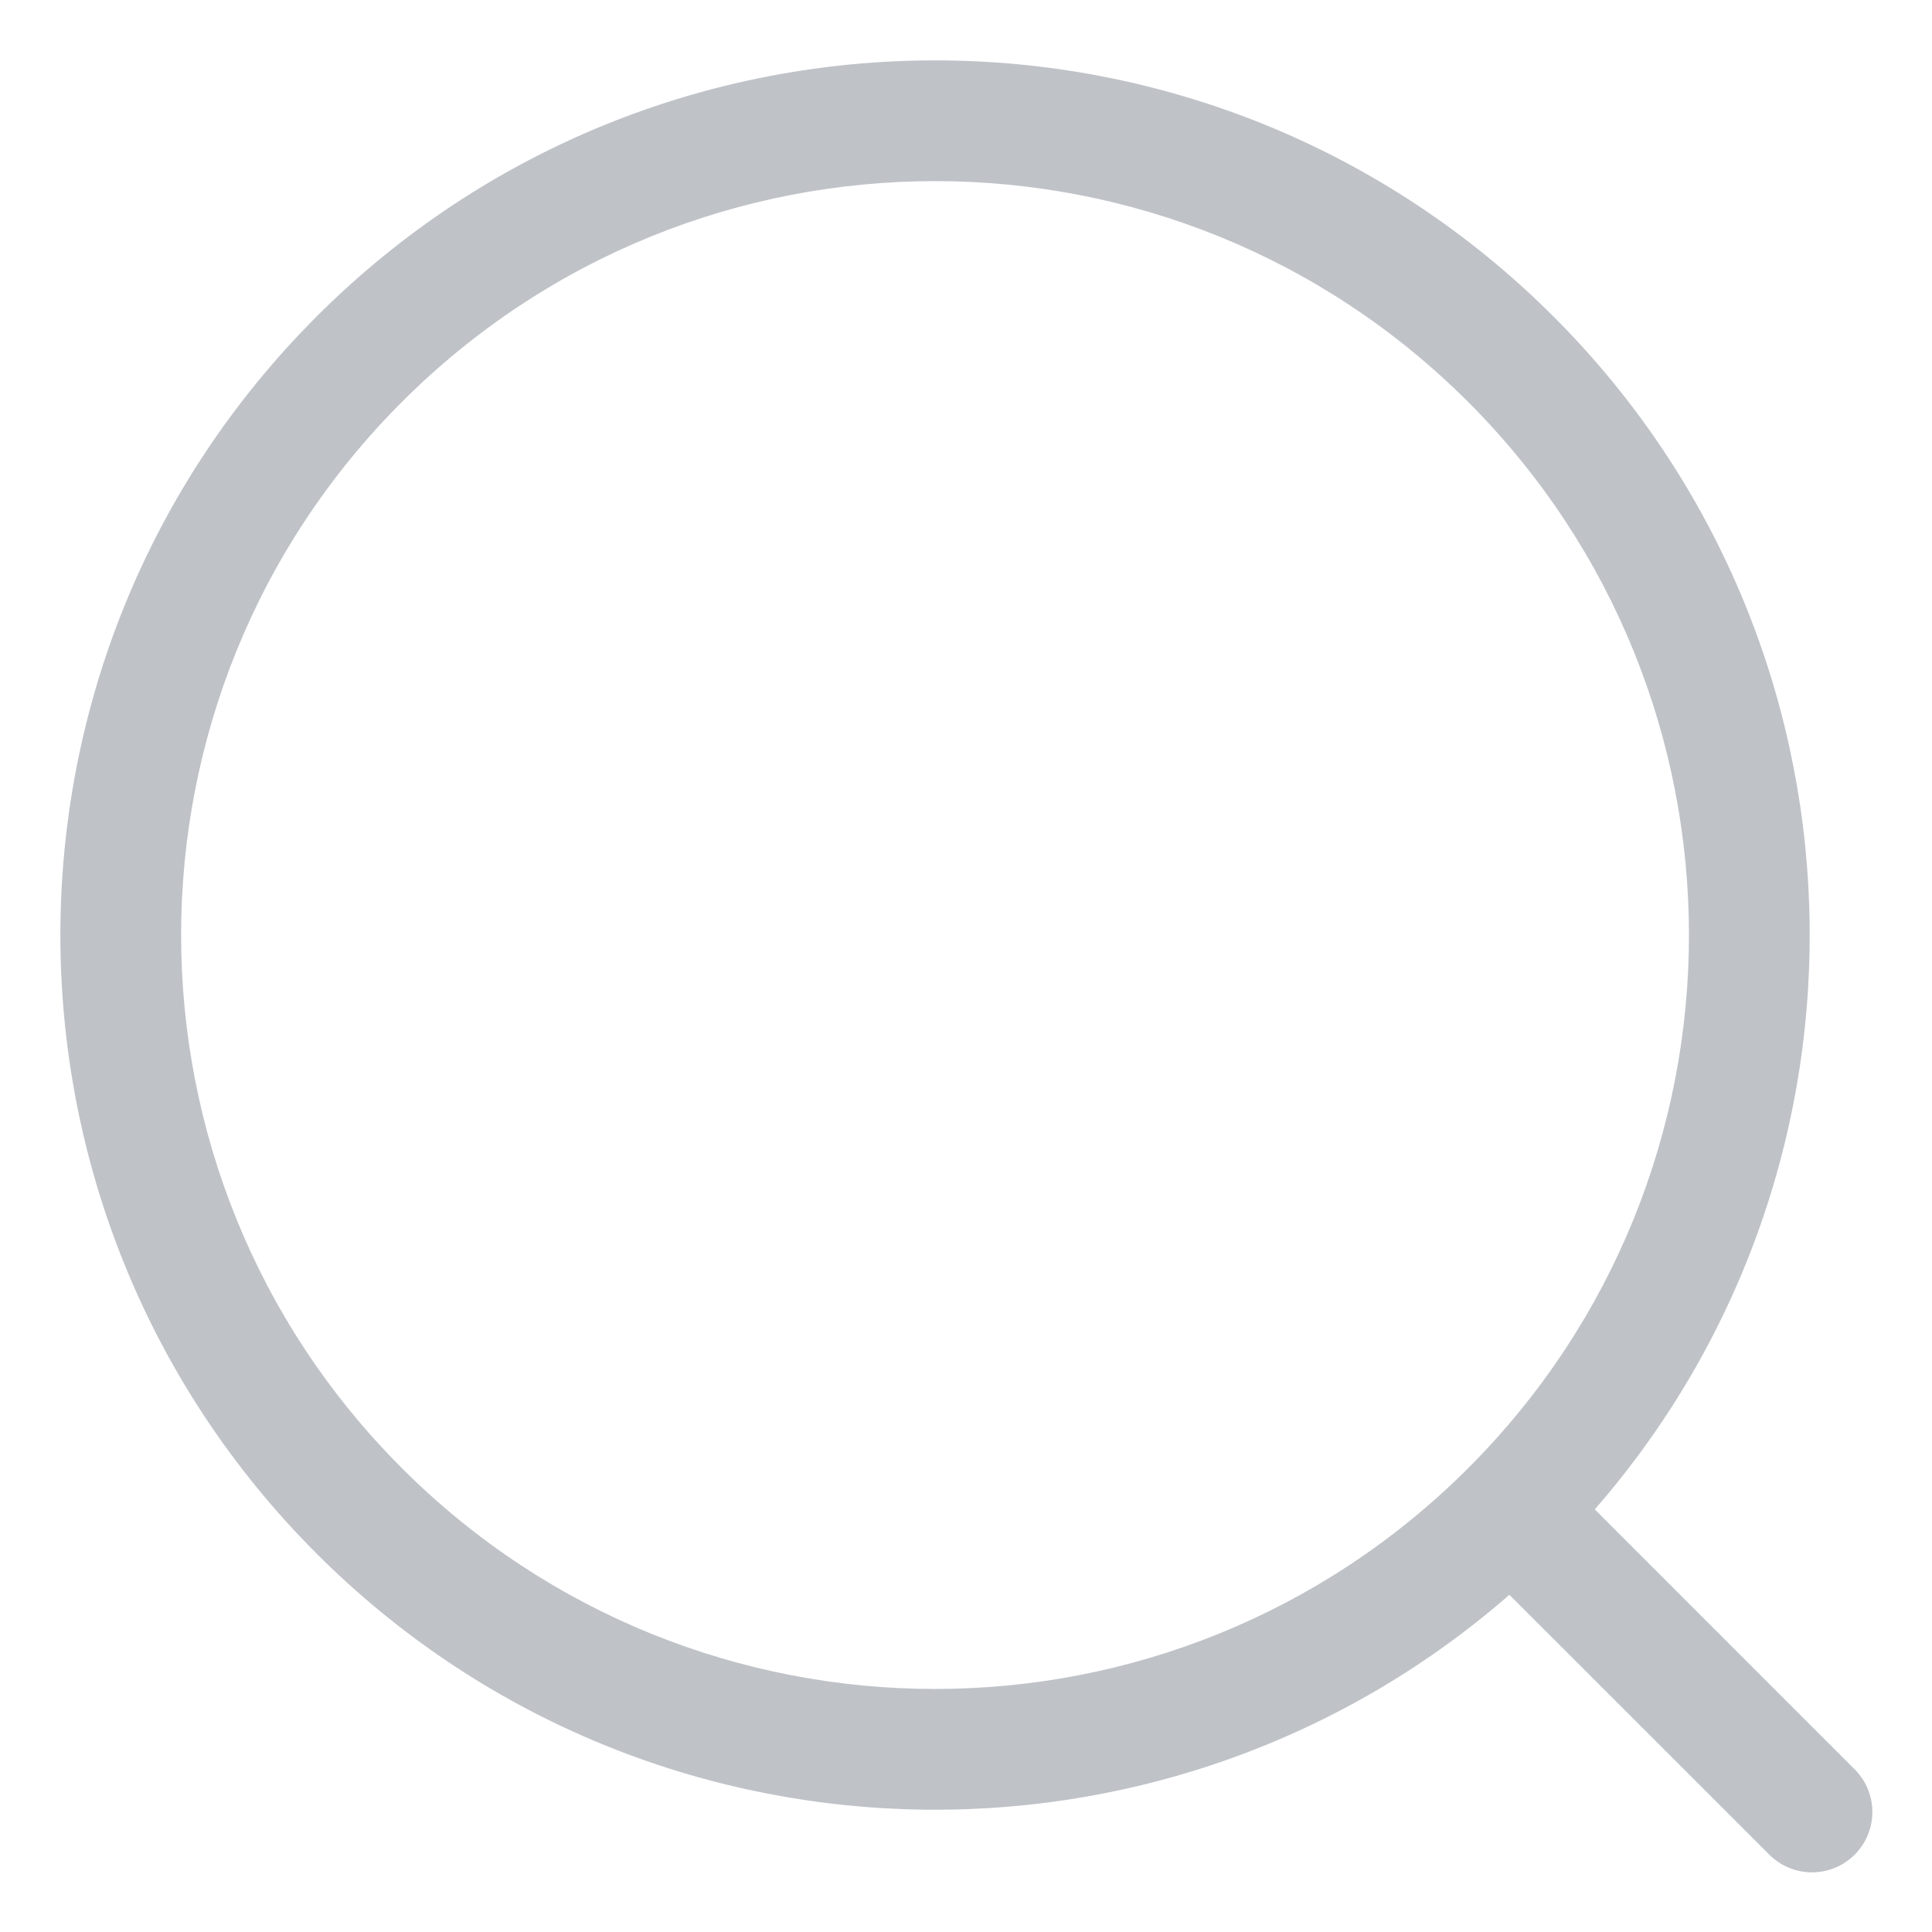
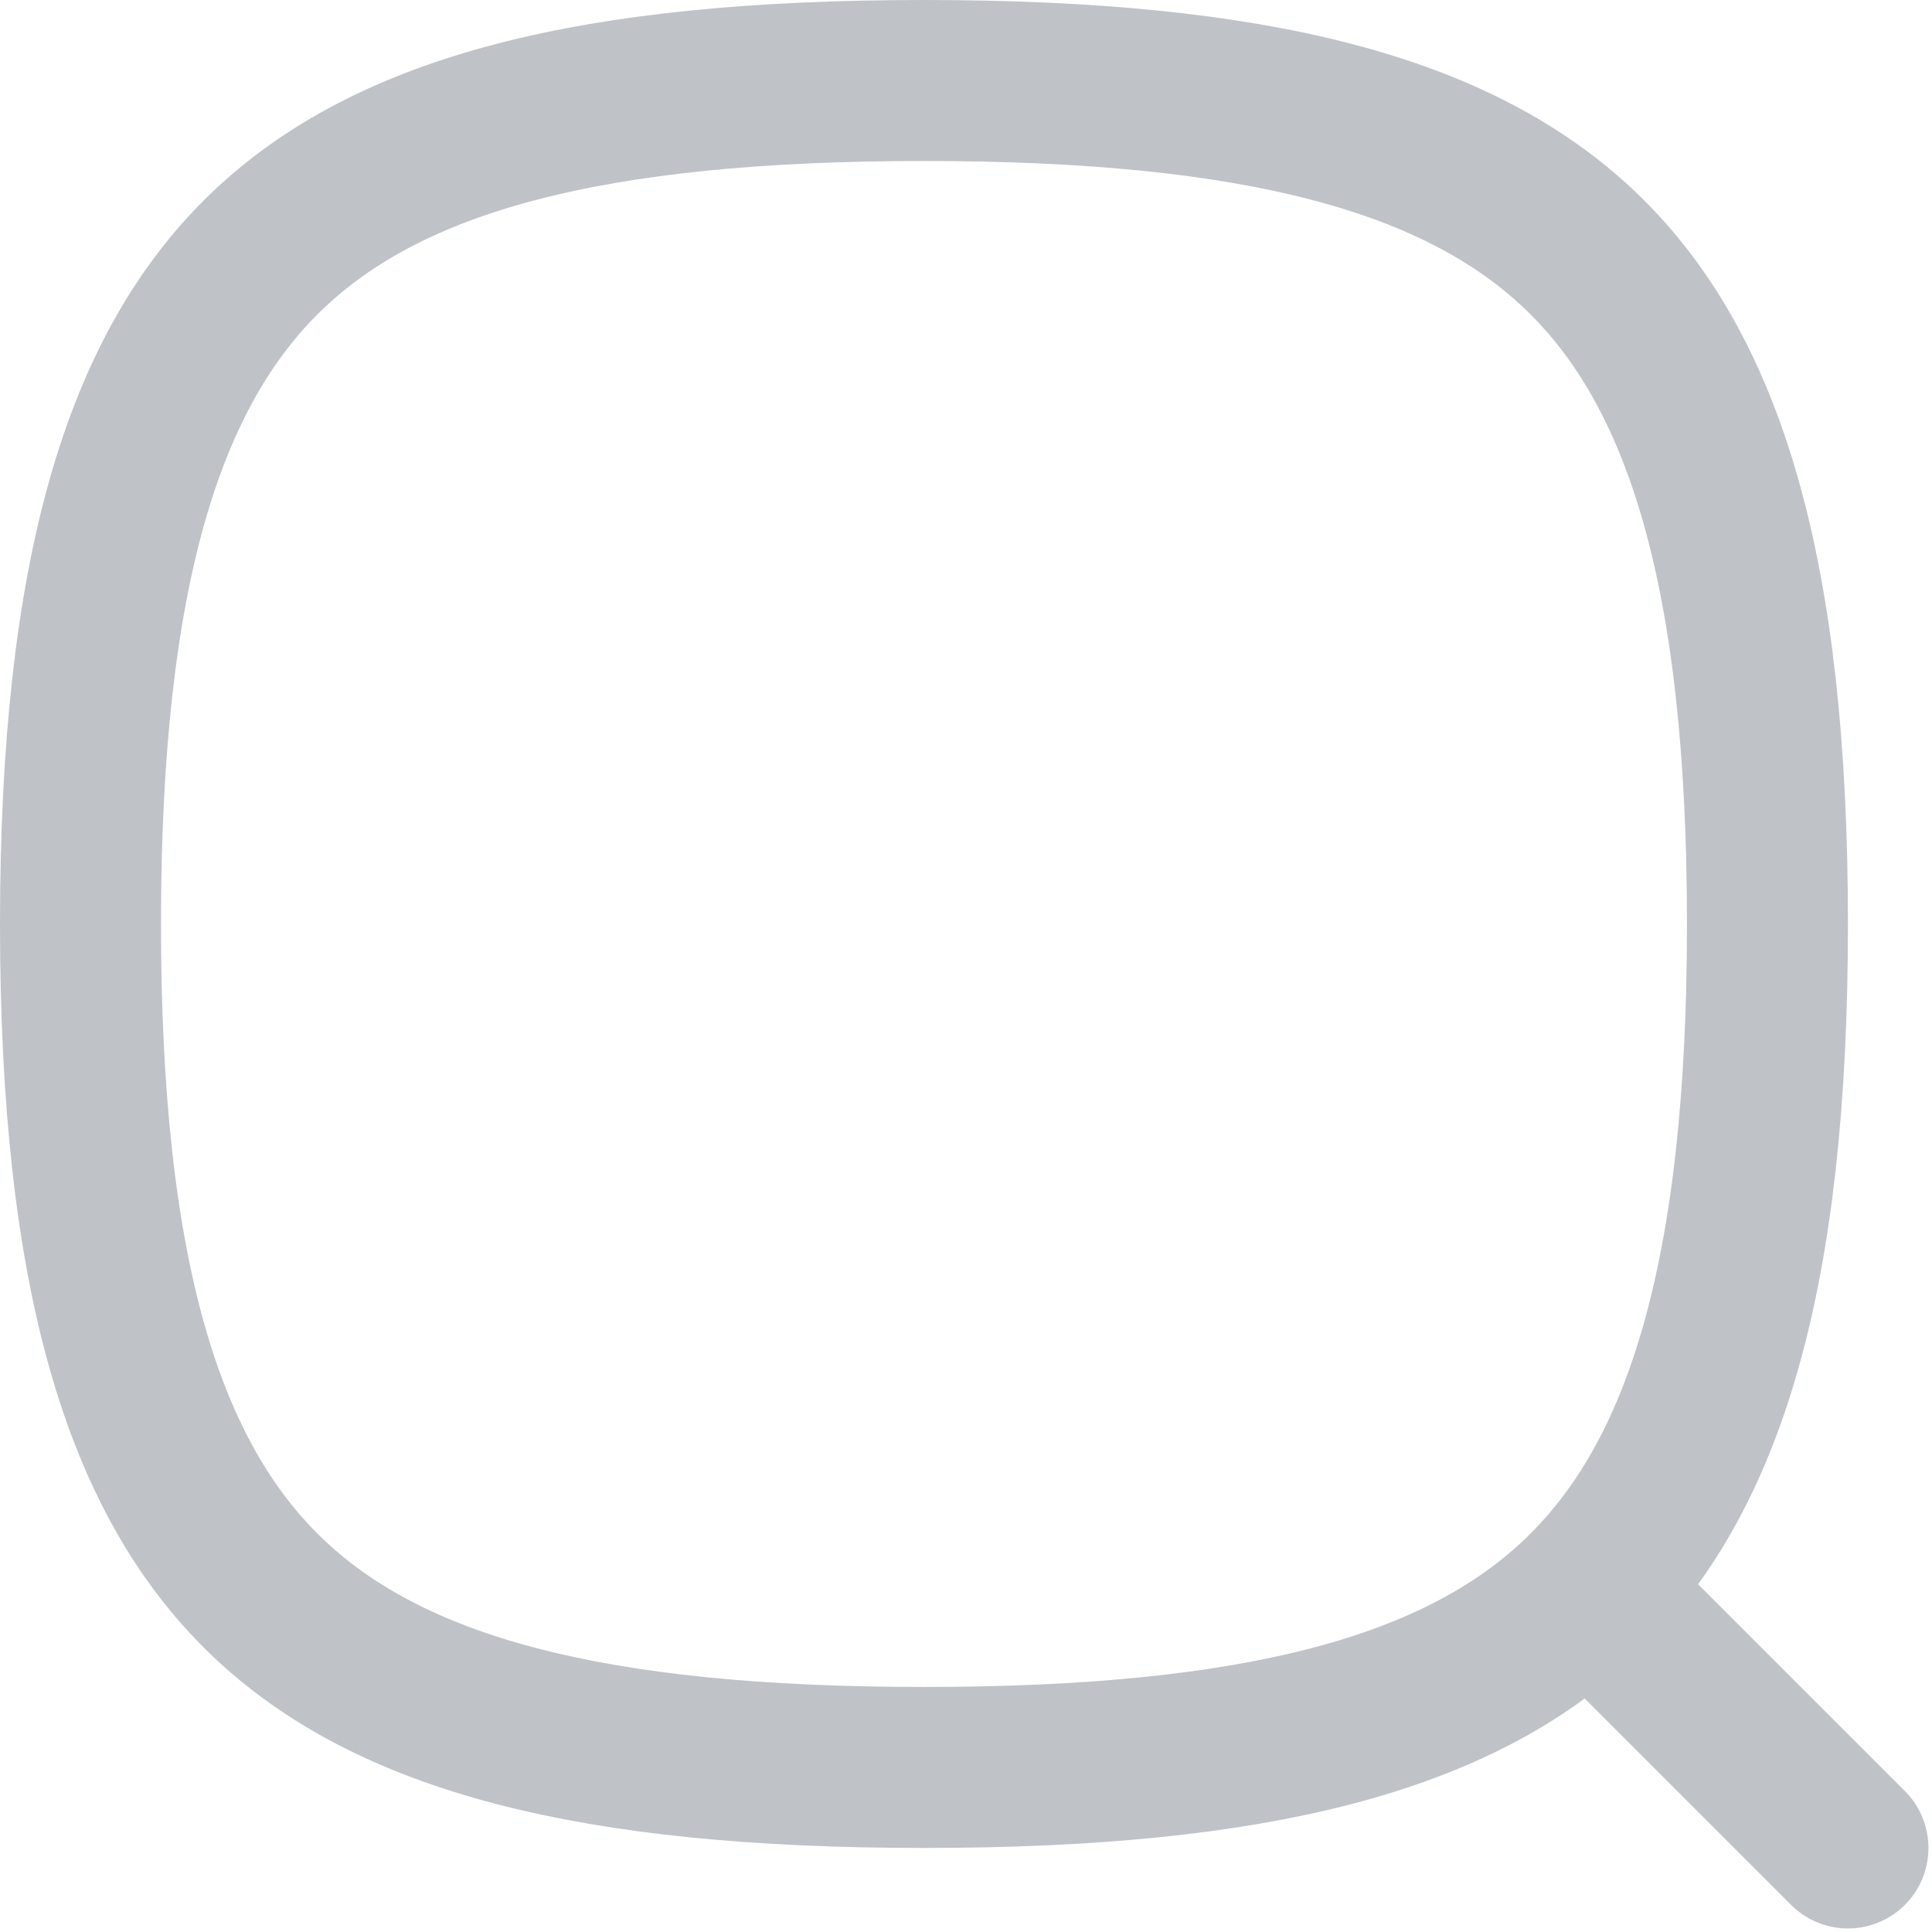
- <svg xmlns="http://www.w3.org/2000/svg" version="1.1" width="512" height="512" x="0" y="0" viewBox="0 0 64 64" style="enable-background:new 0 0 512 512" xml:space="preserve" class="">
-   <g>
-     <path fill="#bfc3c8" fill-rule="evenodd" d="M48.634 13.315c-9.753-9.753-25.566-9.753-35.32 0-9.752 9.753-9.752 25.566 0 35.32 9.754 9.752 25.567 9.752 35.32 0s9.753-25.567 0-35.32zm-38.148-2.829c11.316-11.315 29.661-11.315 40.977 0C62.303 21.326 62.758 38.618 52.829 50l8.585 8.586a2 2 0 1 1-2.828 2.828L50 52.83c-11.382 9.929-28.674 9.473-39.514-1.366-11.315-11.316-11.315-29.661 0-40.977z" clip-rule="evenodd" data-original="#000000" class="" />
+ <svg xmlns="http://www.w3.org/2000/svg" fill="none" height="24" viewBox="0 0 24 24" width="24">
+   <g stroke="#bfc3c8" stroke-linecap="round" stroke-linejoin="round" stroke-width="2">
+     <path d="m1 11.478c0 4.37.783 6.88 2.303 8.345 1.528 1.474 4.047 2.133 8.175 2.133 4.128 0 6.647-.659 8.175-2.133 1.52-1.466 2.303-3.975 2.303-8.345 0-4.37-.783-6.88-2.303-8.345-1.528-1.474-4.047-2.133-8.175-2.133-4.128 0-6.647.659-8.175 2.133-1.52 1.466-2.303 3.975-2.303 8.345z" />
+     <path d="m22.956 22.956-2.609-2.609" />
  </g>
</svg>
